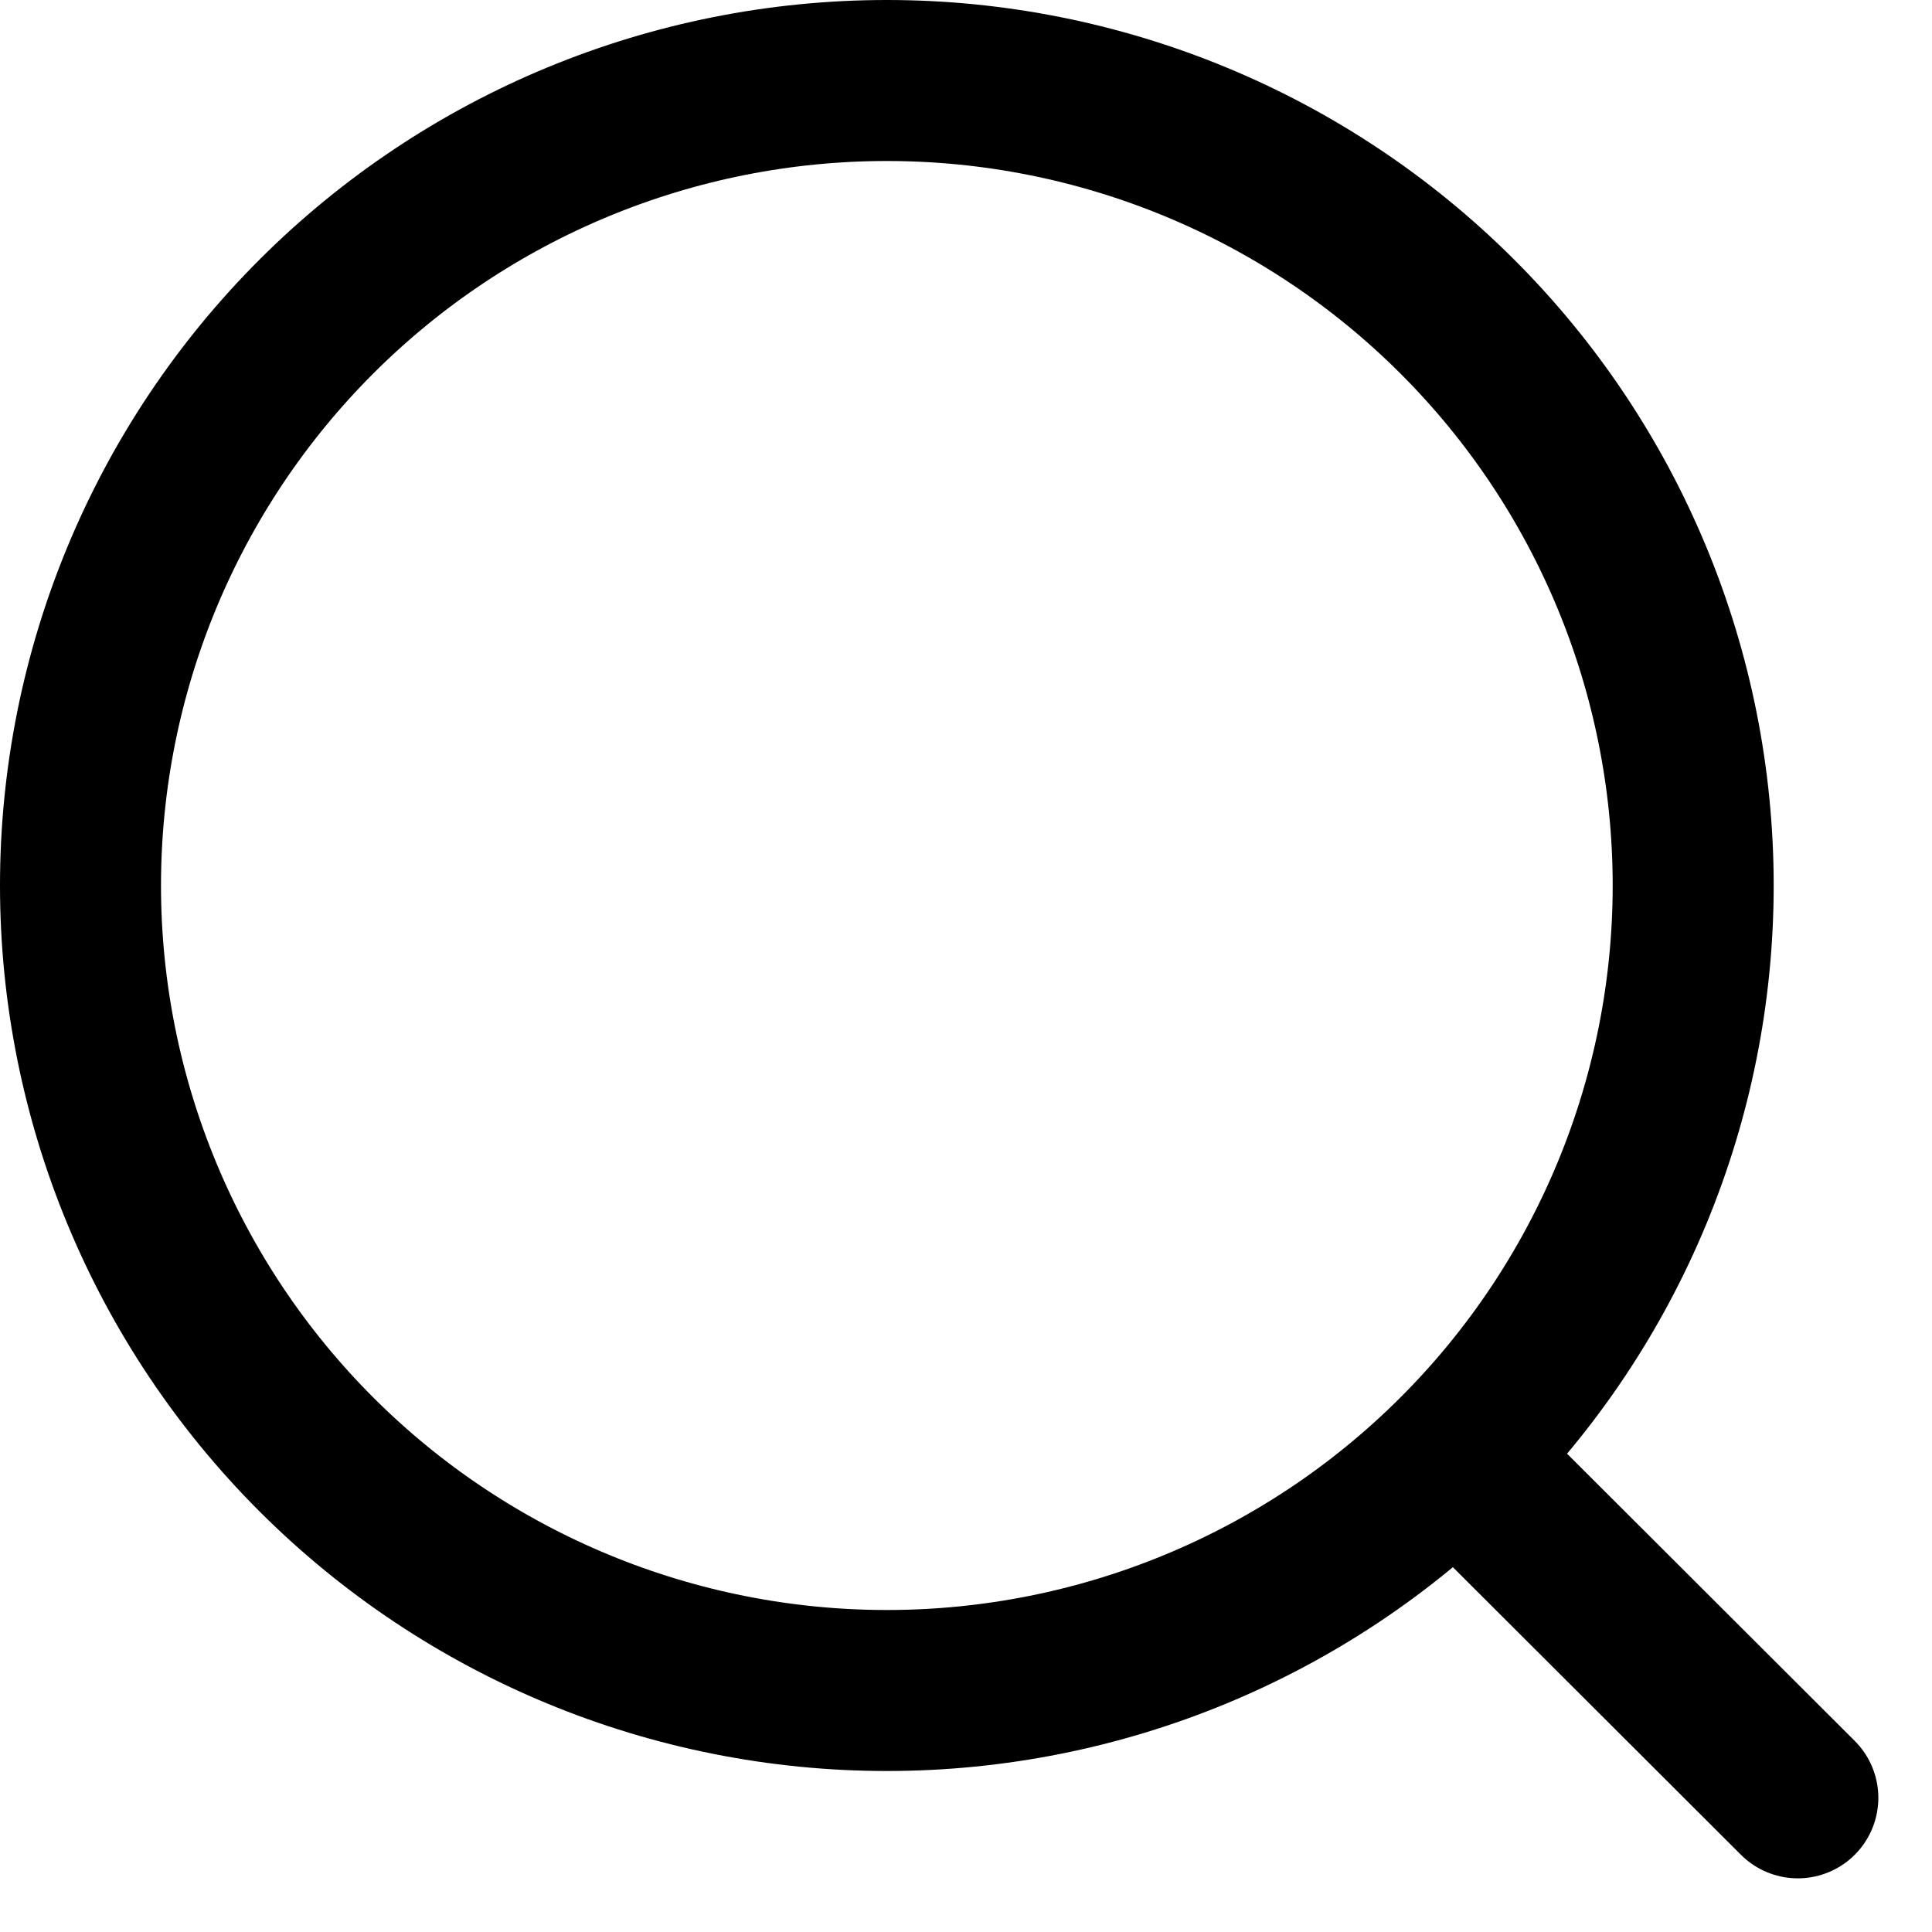
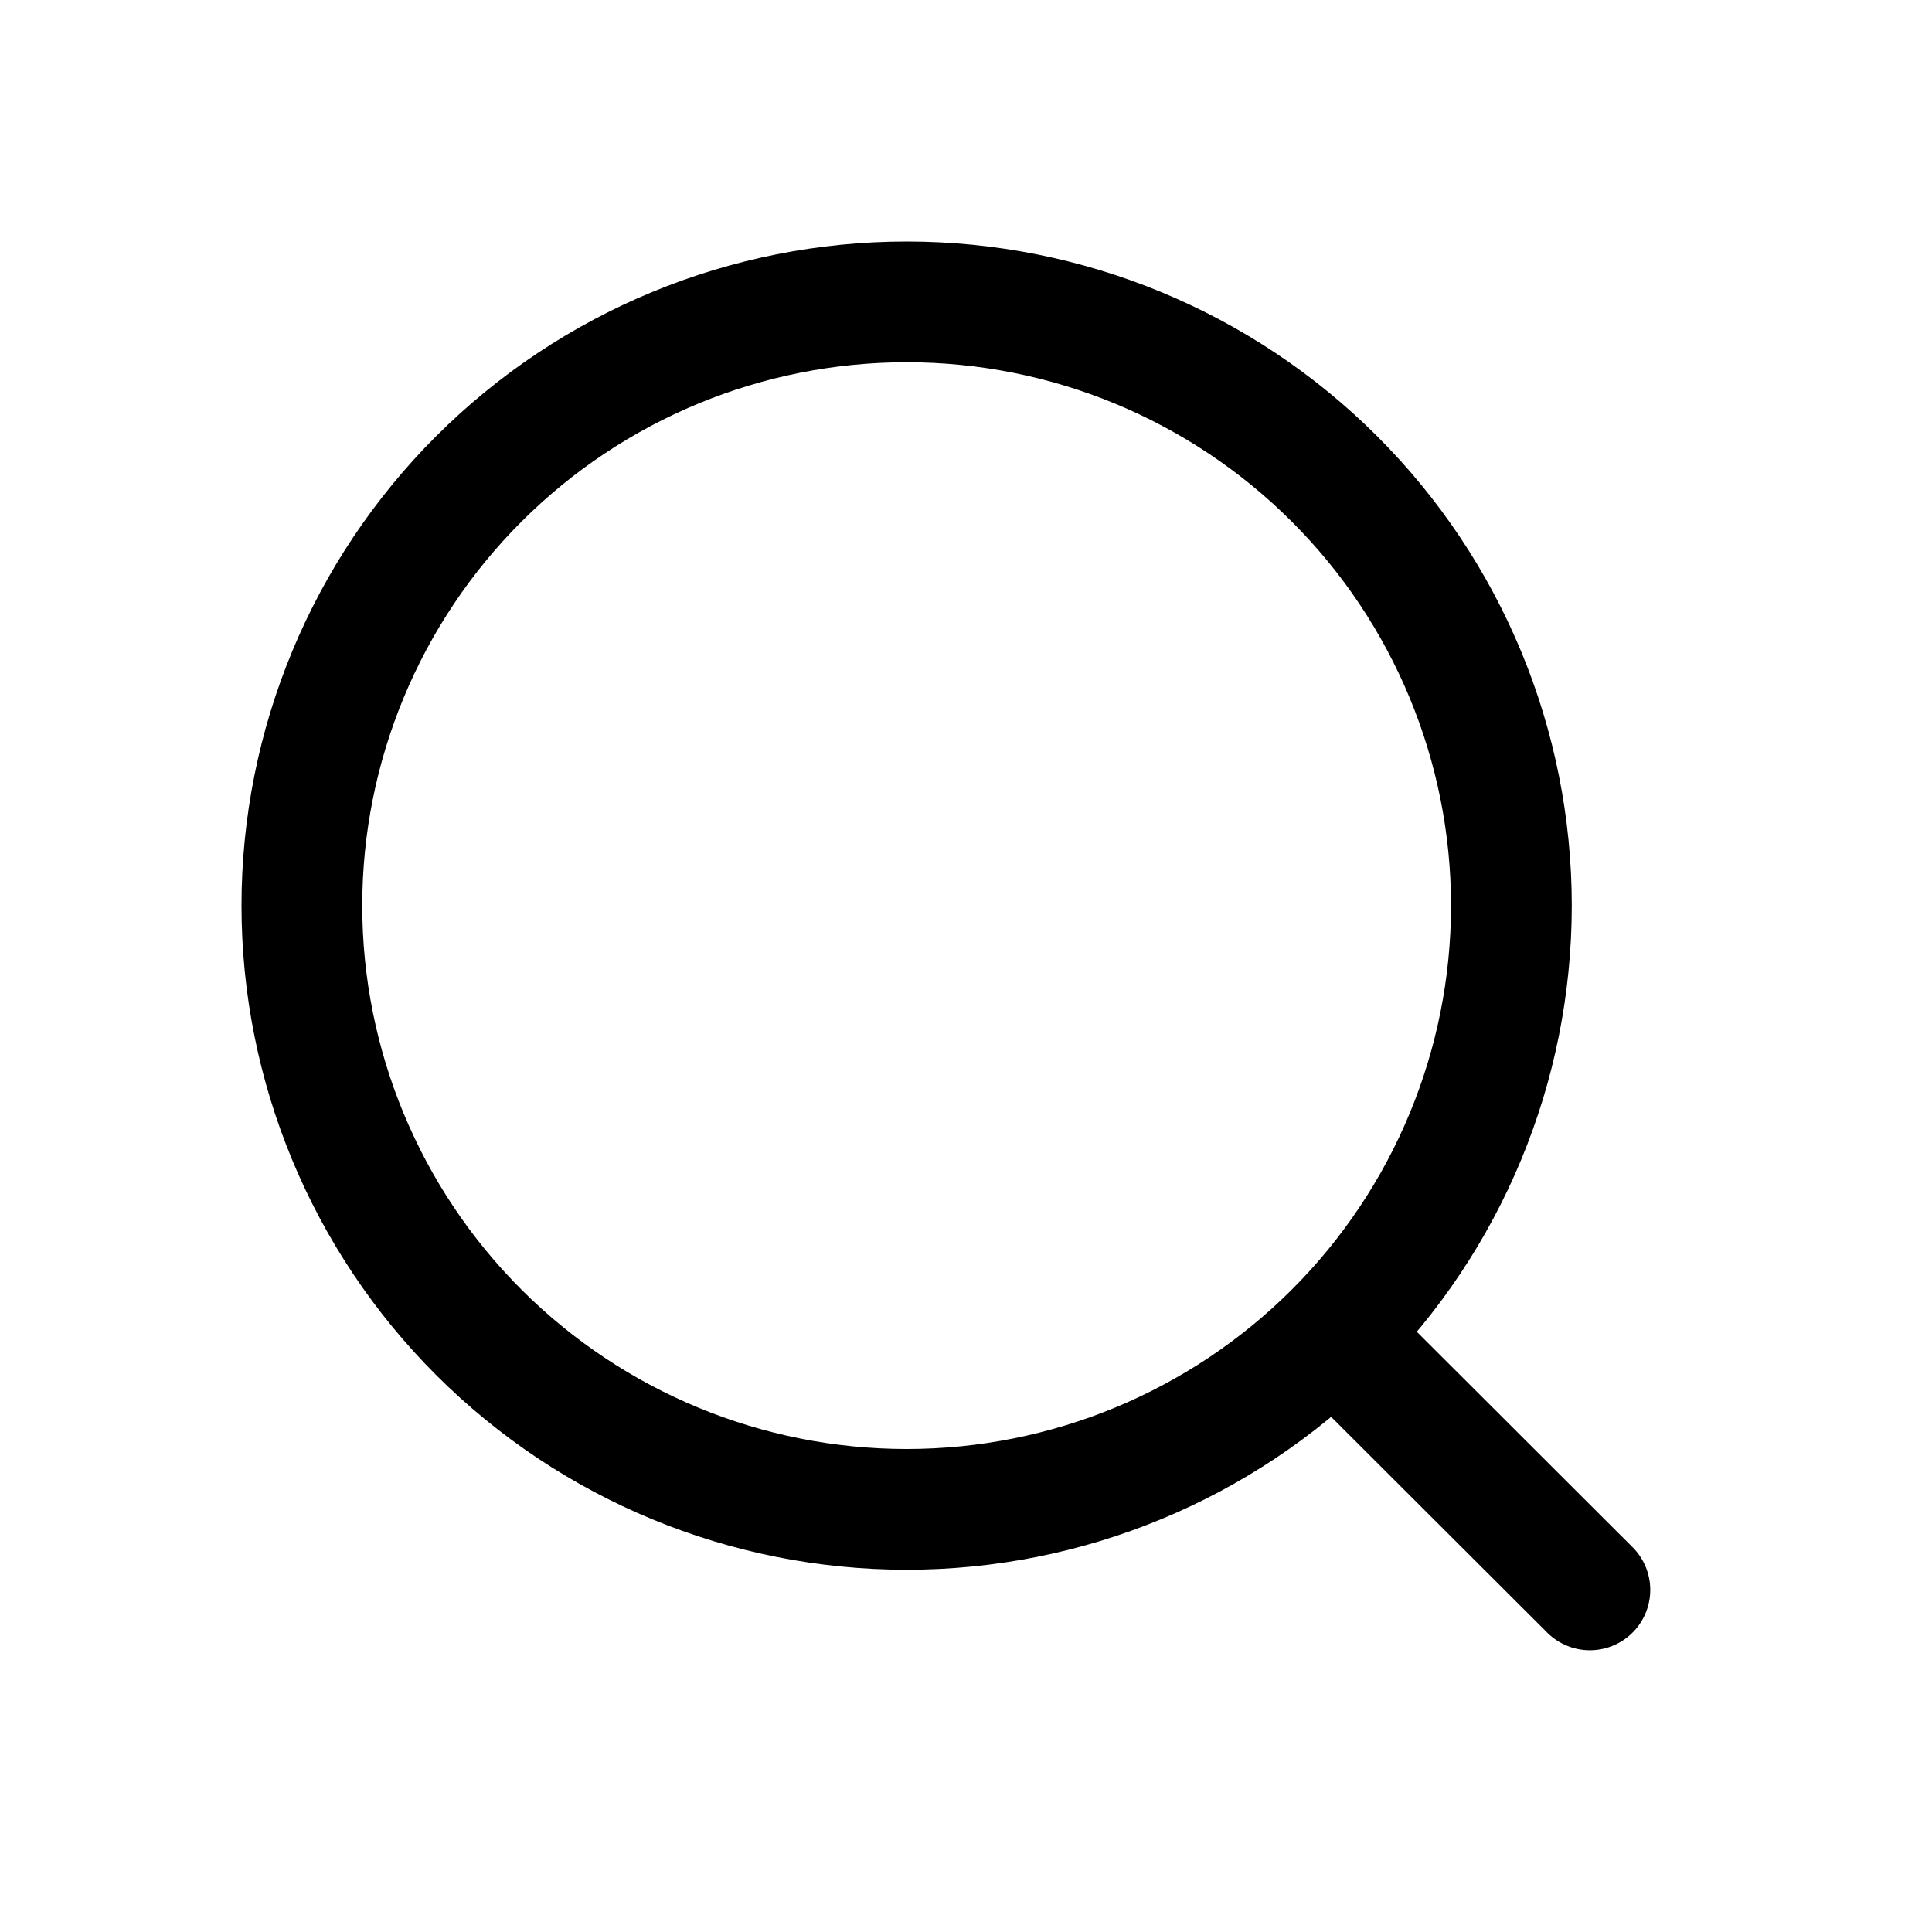
- <svg xmlns="http://www.w3.org/2000/svg" width="18" height="18" viewBox="0 0 18 18" fill="none">
-   <path d="M13.665 13.67L16.75 16.75M15.775 8.25C15.775 10.239 14.984 12.147 13.575 13.553C12.166 14.96 10.255 15.75 8.263 15.75C6.27 15.75 4.359 14.96 2.95 13.553C1.542 12.147 0.75 10.239 0.75 8.25C0.75 6.261 1.542 4.353 2.95 2.947C4.359 1.54 6.27 0.75 8.263 0.75C10.255 0.75 12.166 1.54 13.575 2.947C14.984 4.353 15.775 6.261 15.775 8.25Z" stroke="black" stroke-width="1.5" stroke-linecap="round" stroke-linejoin="round" />
+ <svg xmlns="http://www.w3.org/2000/svg" width="24" height="24" viewBox="0 0 24 24" fill="none">
+   <g transform="translate(3, 3)">
+     <path d="M13.665 13.67L16.75 16.75M15.775 8.25C15.775 10.239 14.984 12.147 13.575 13.553C12.166 14.96 10.255 15.75 8.263 15.75C6.27 15.75 4.359 14.96 2.95 13.553C1.542 12.147 0.75 10.239 0.75 8.25C0.75 6.261 1.542 4.353 2.95 2.947C4.359 1.54 6.27 0.75 8.263 0.75C10.255 0.75 12.166 1.54 13.575 2.947C14.984 4.353 15.775 6.261 15.775 8.25Z" stroke="black" stroke-width="1.5" stroke-linecap="round" stroke-linejoin="round" />
+   </g>
</svg>
